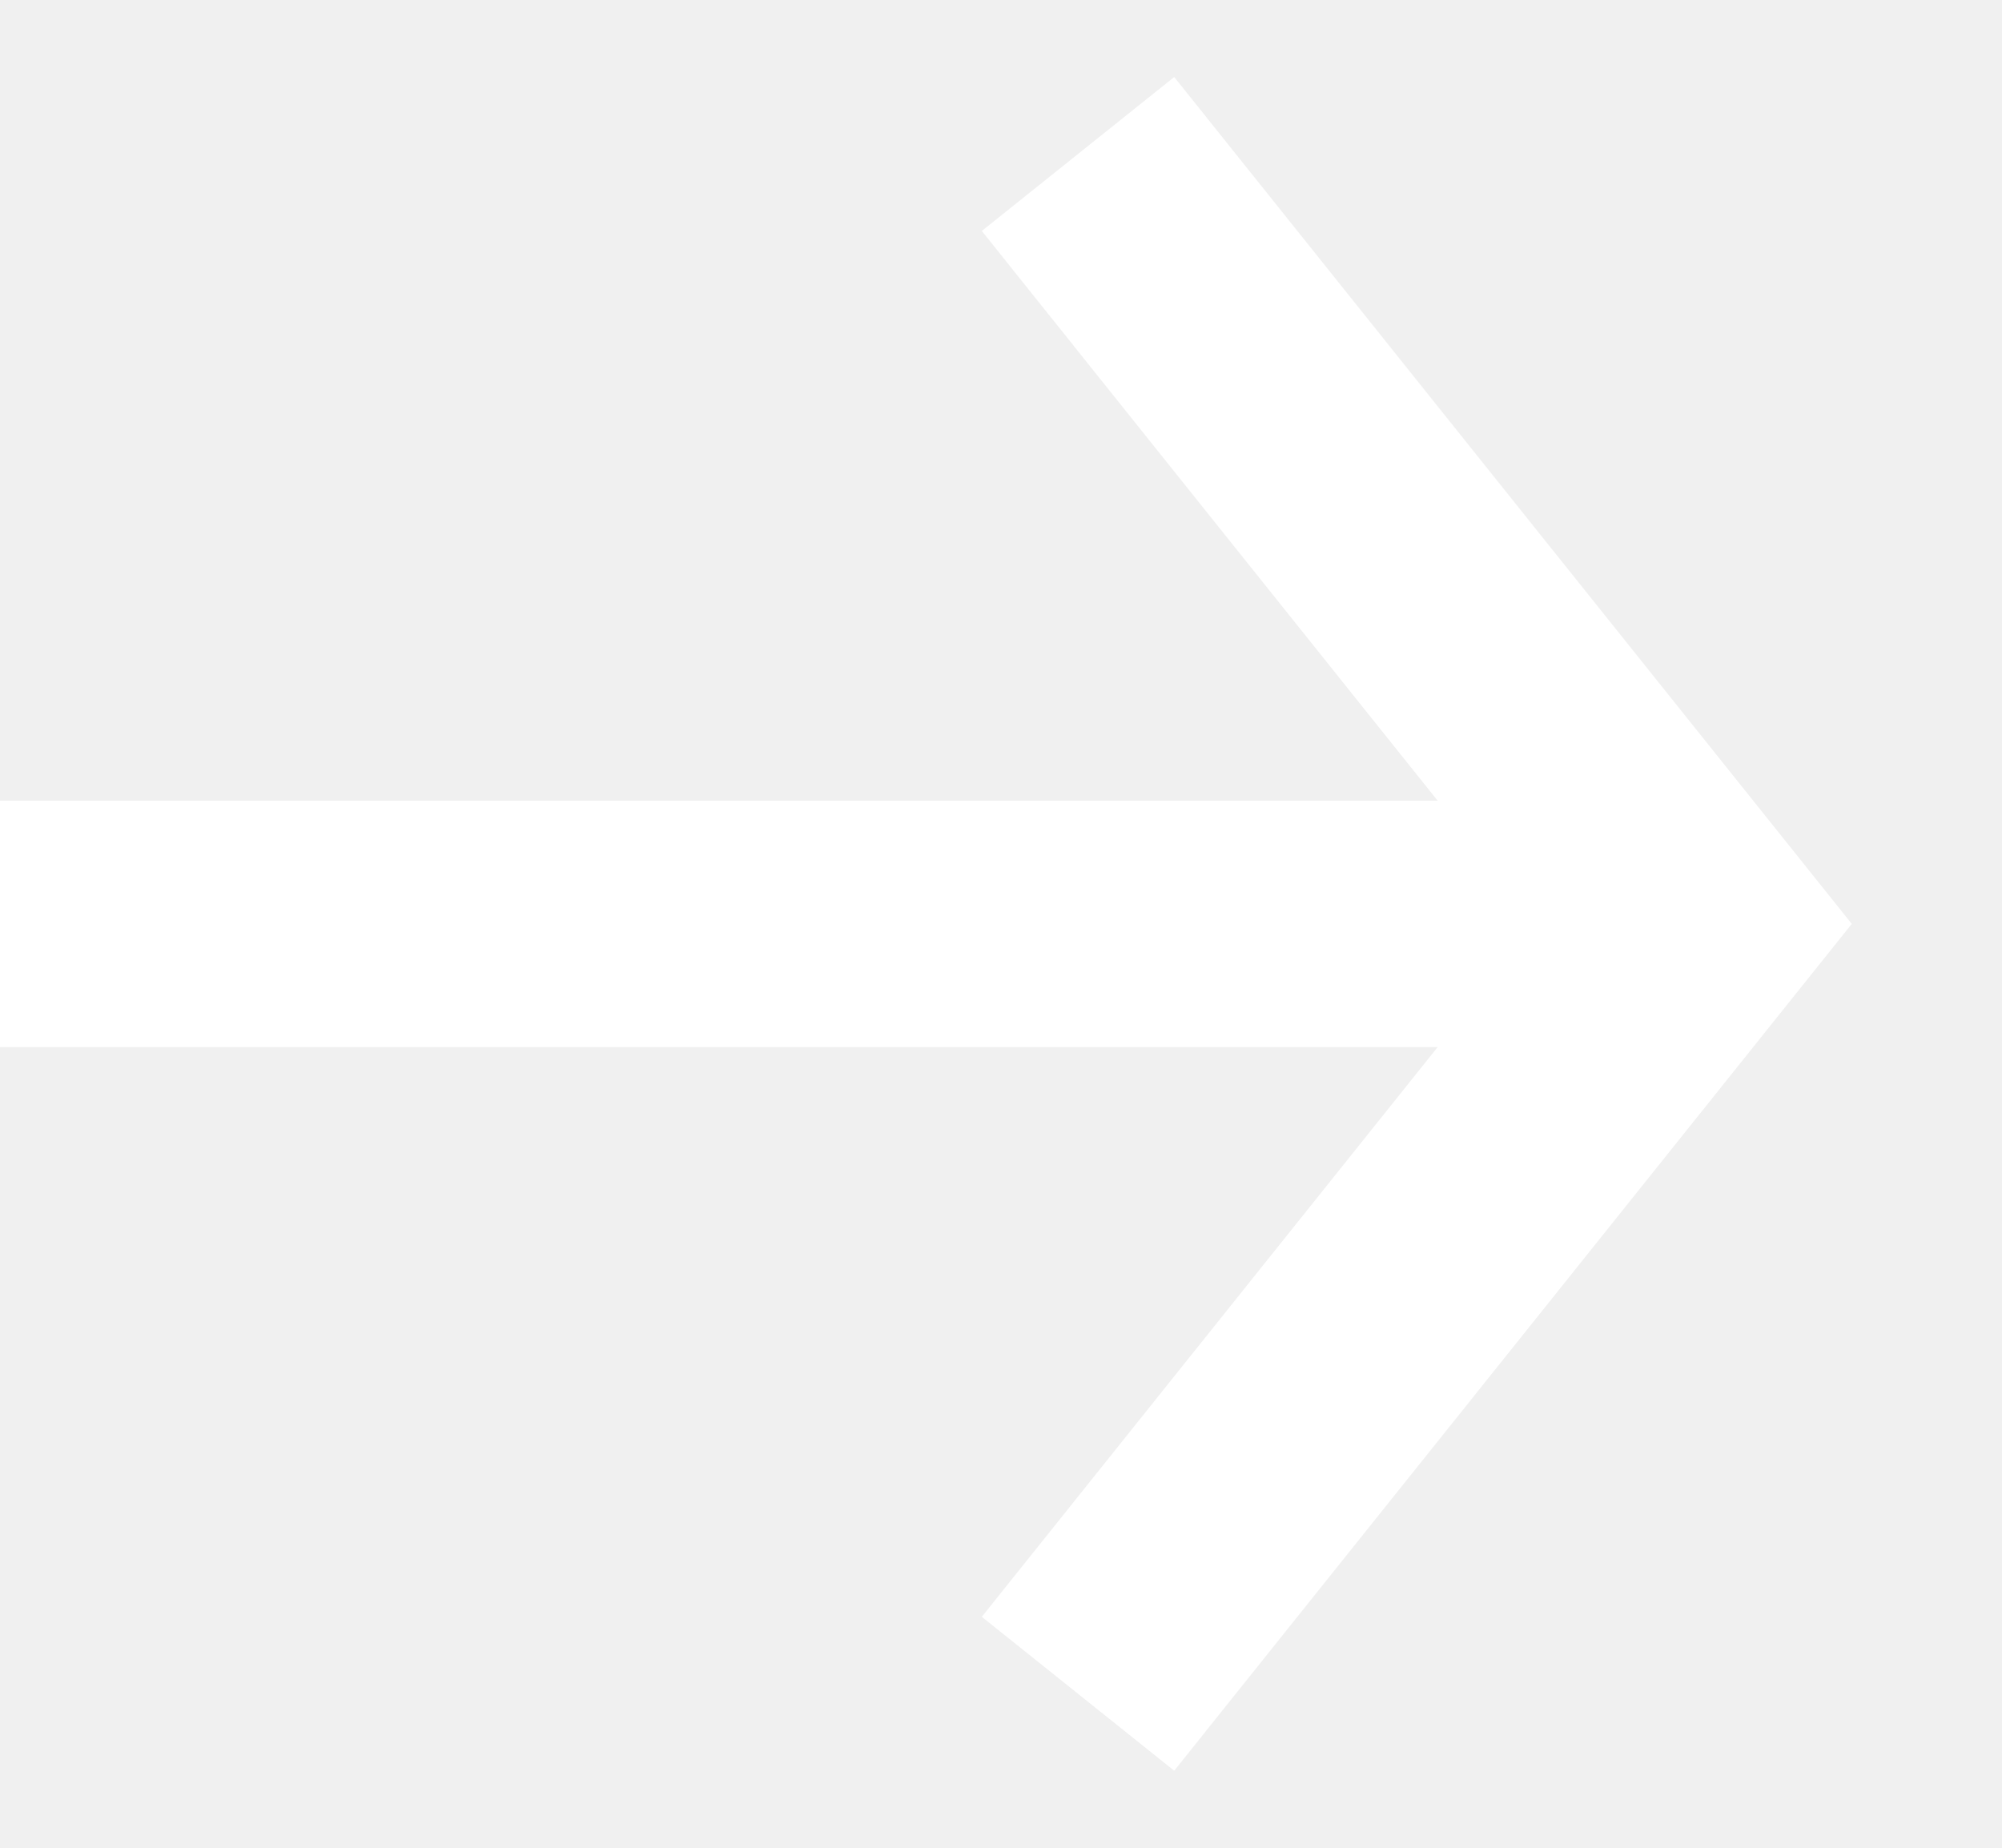
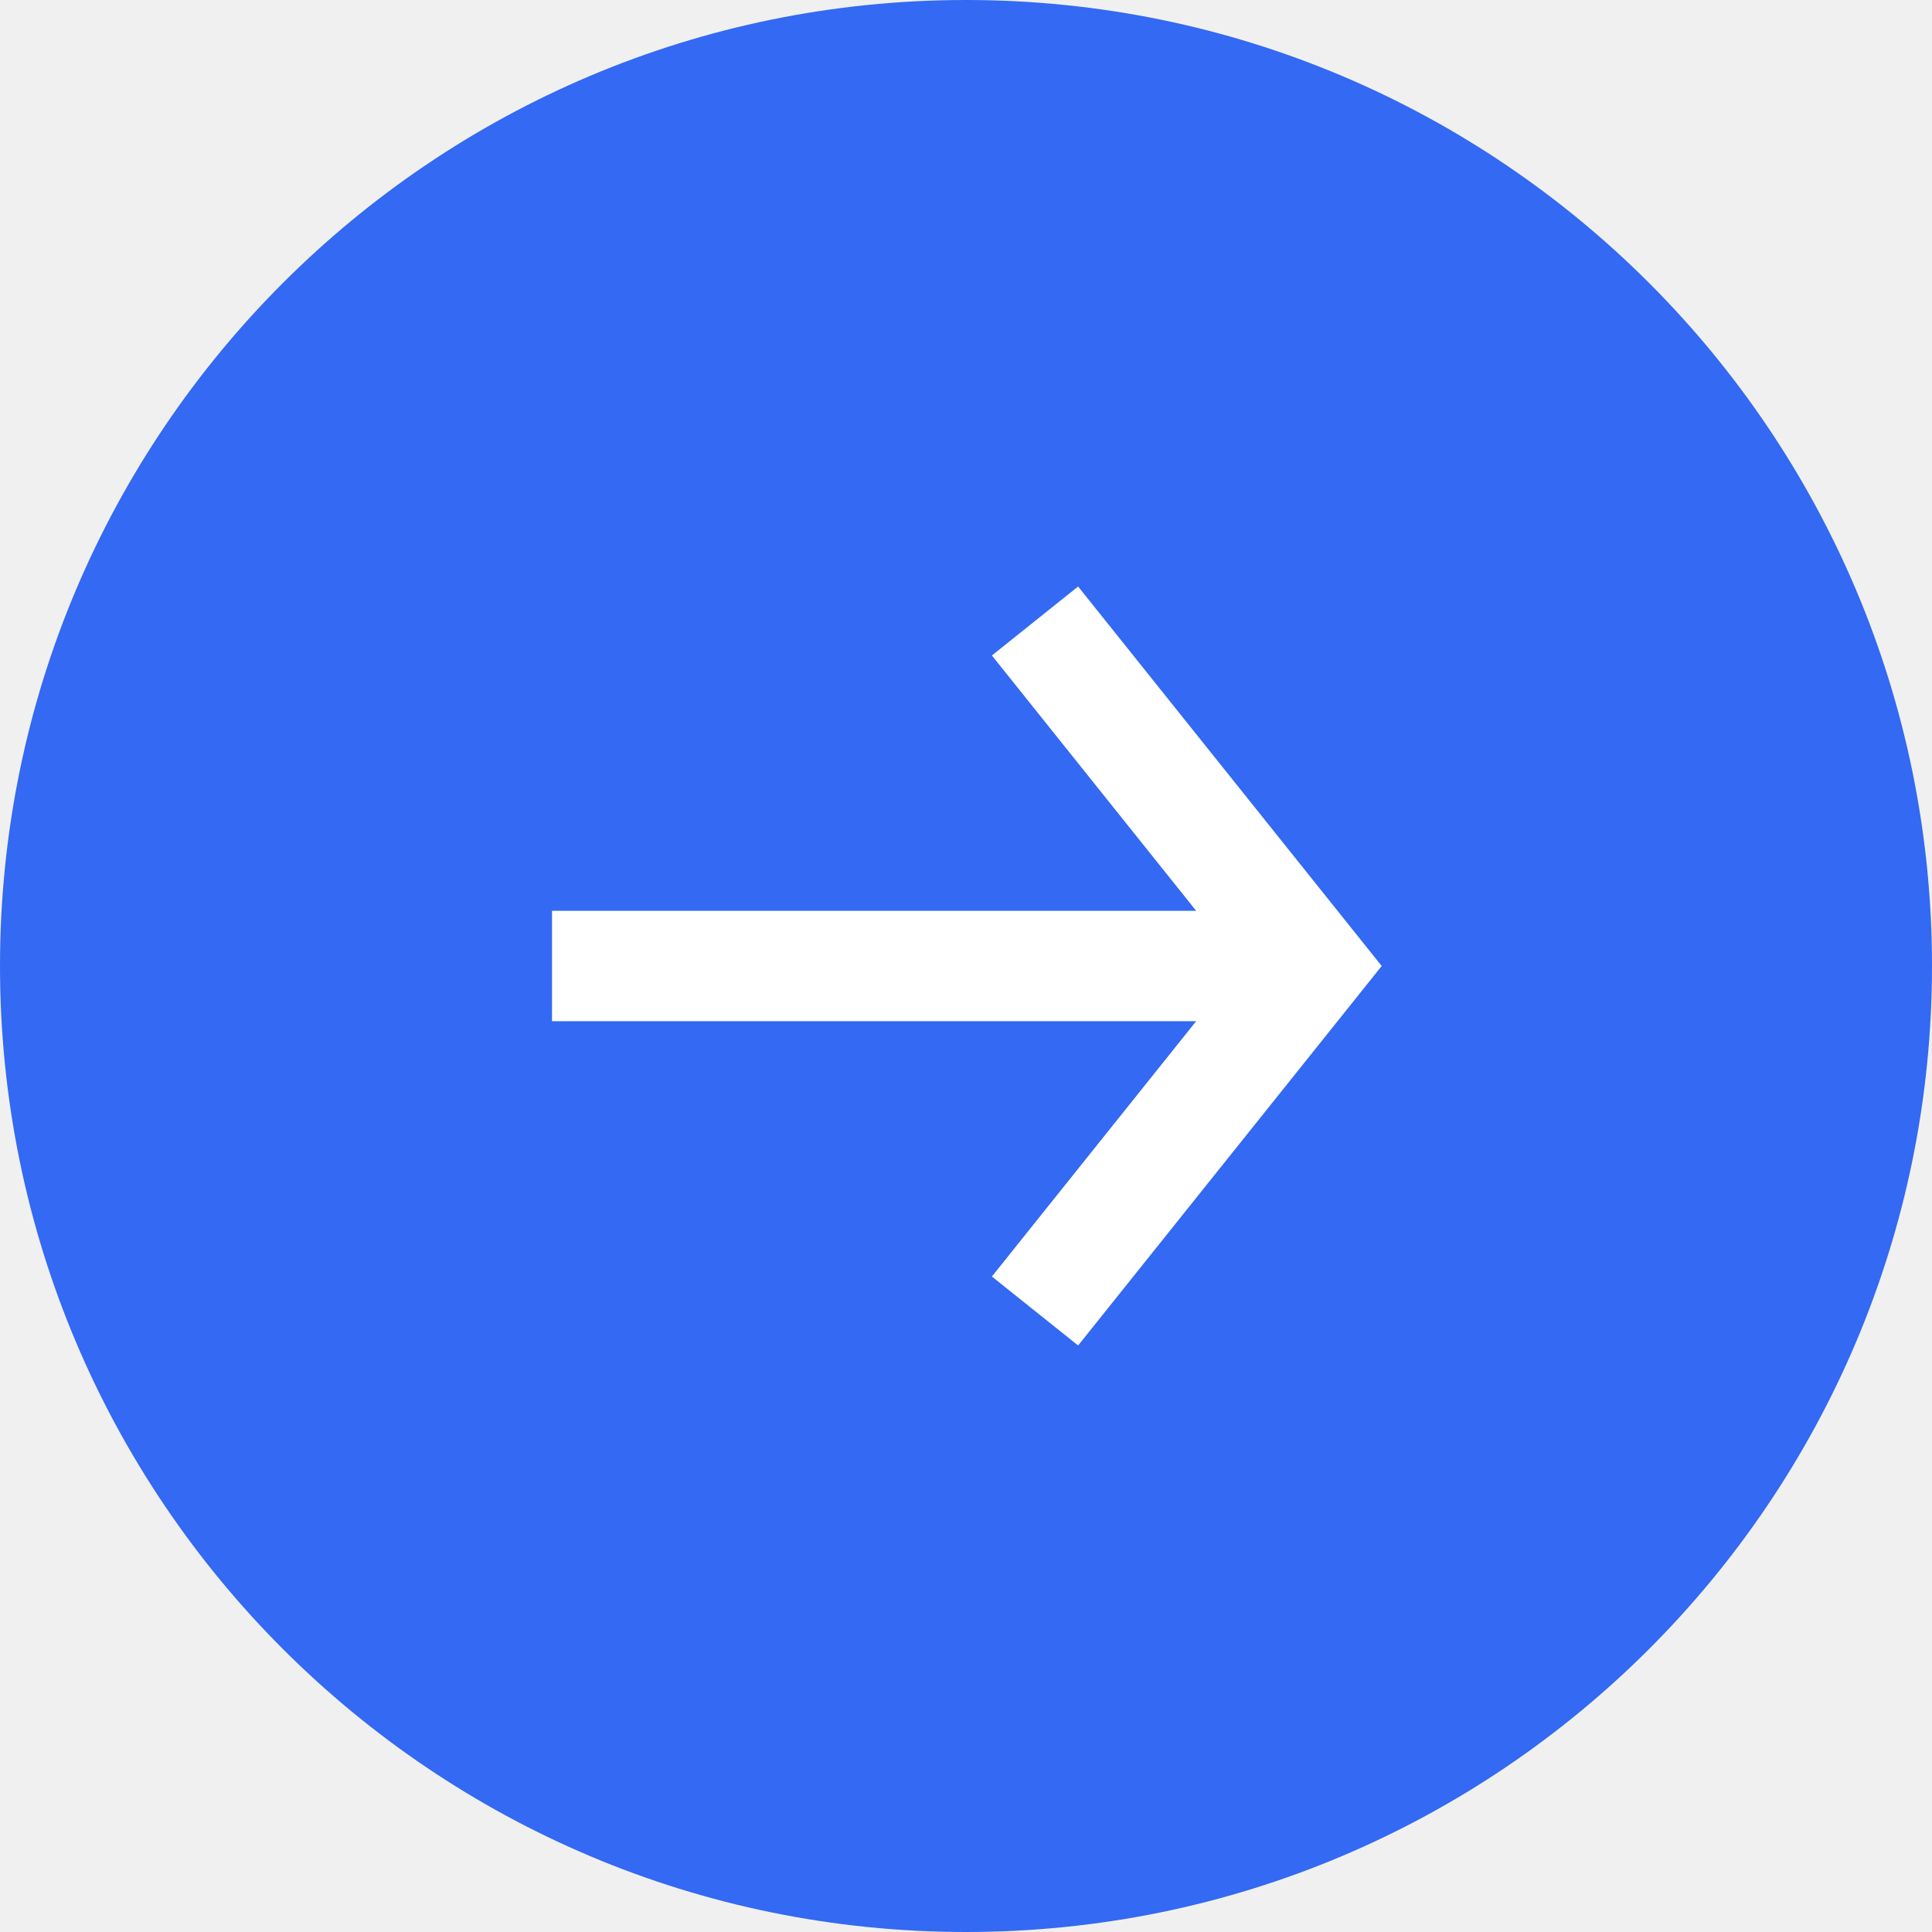
- <svg xmlns="http://www.w3.org/2000/svg" width="13" height="12" viewBox="0 0 13 12" fill="none">
-   <rect y="5.2" width="11" height="1.6" fill="white" />
-   <path d="M7 1L11 6L7 11" stroke="white" stroke-width="1.6" />
+ <svg xmlns="http://www.w3.org/2000/svg" width="28" height="28" viewBox="0 0 28 28" fill="none">
+   <circle cx="14" cy="14" r="14" fill="#3369F3" />
+   <rect x="8" y="13.2" width="11" height="1.6" fill="white" />
+   <path d="M15 9L19 14L15 19" stroke="white" stroke-width="1.6" />
</svg>
